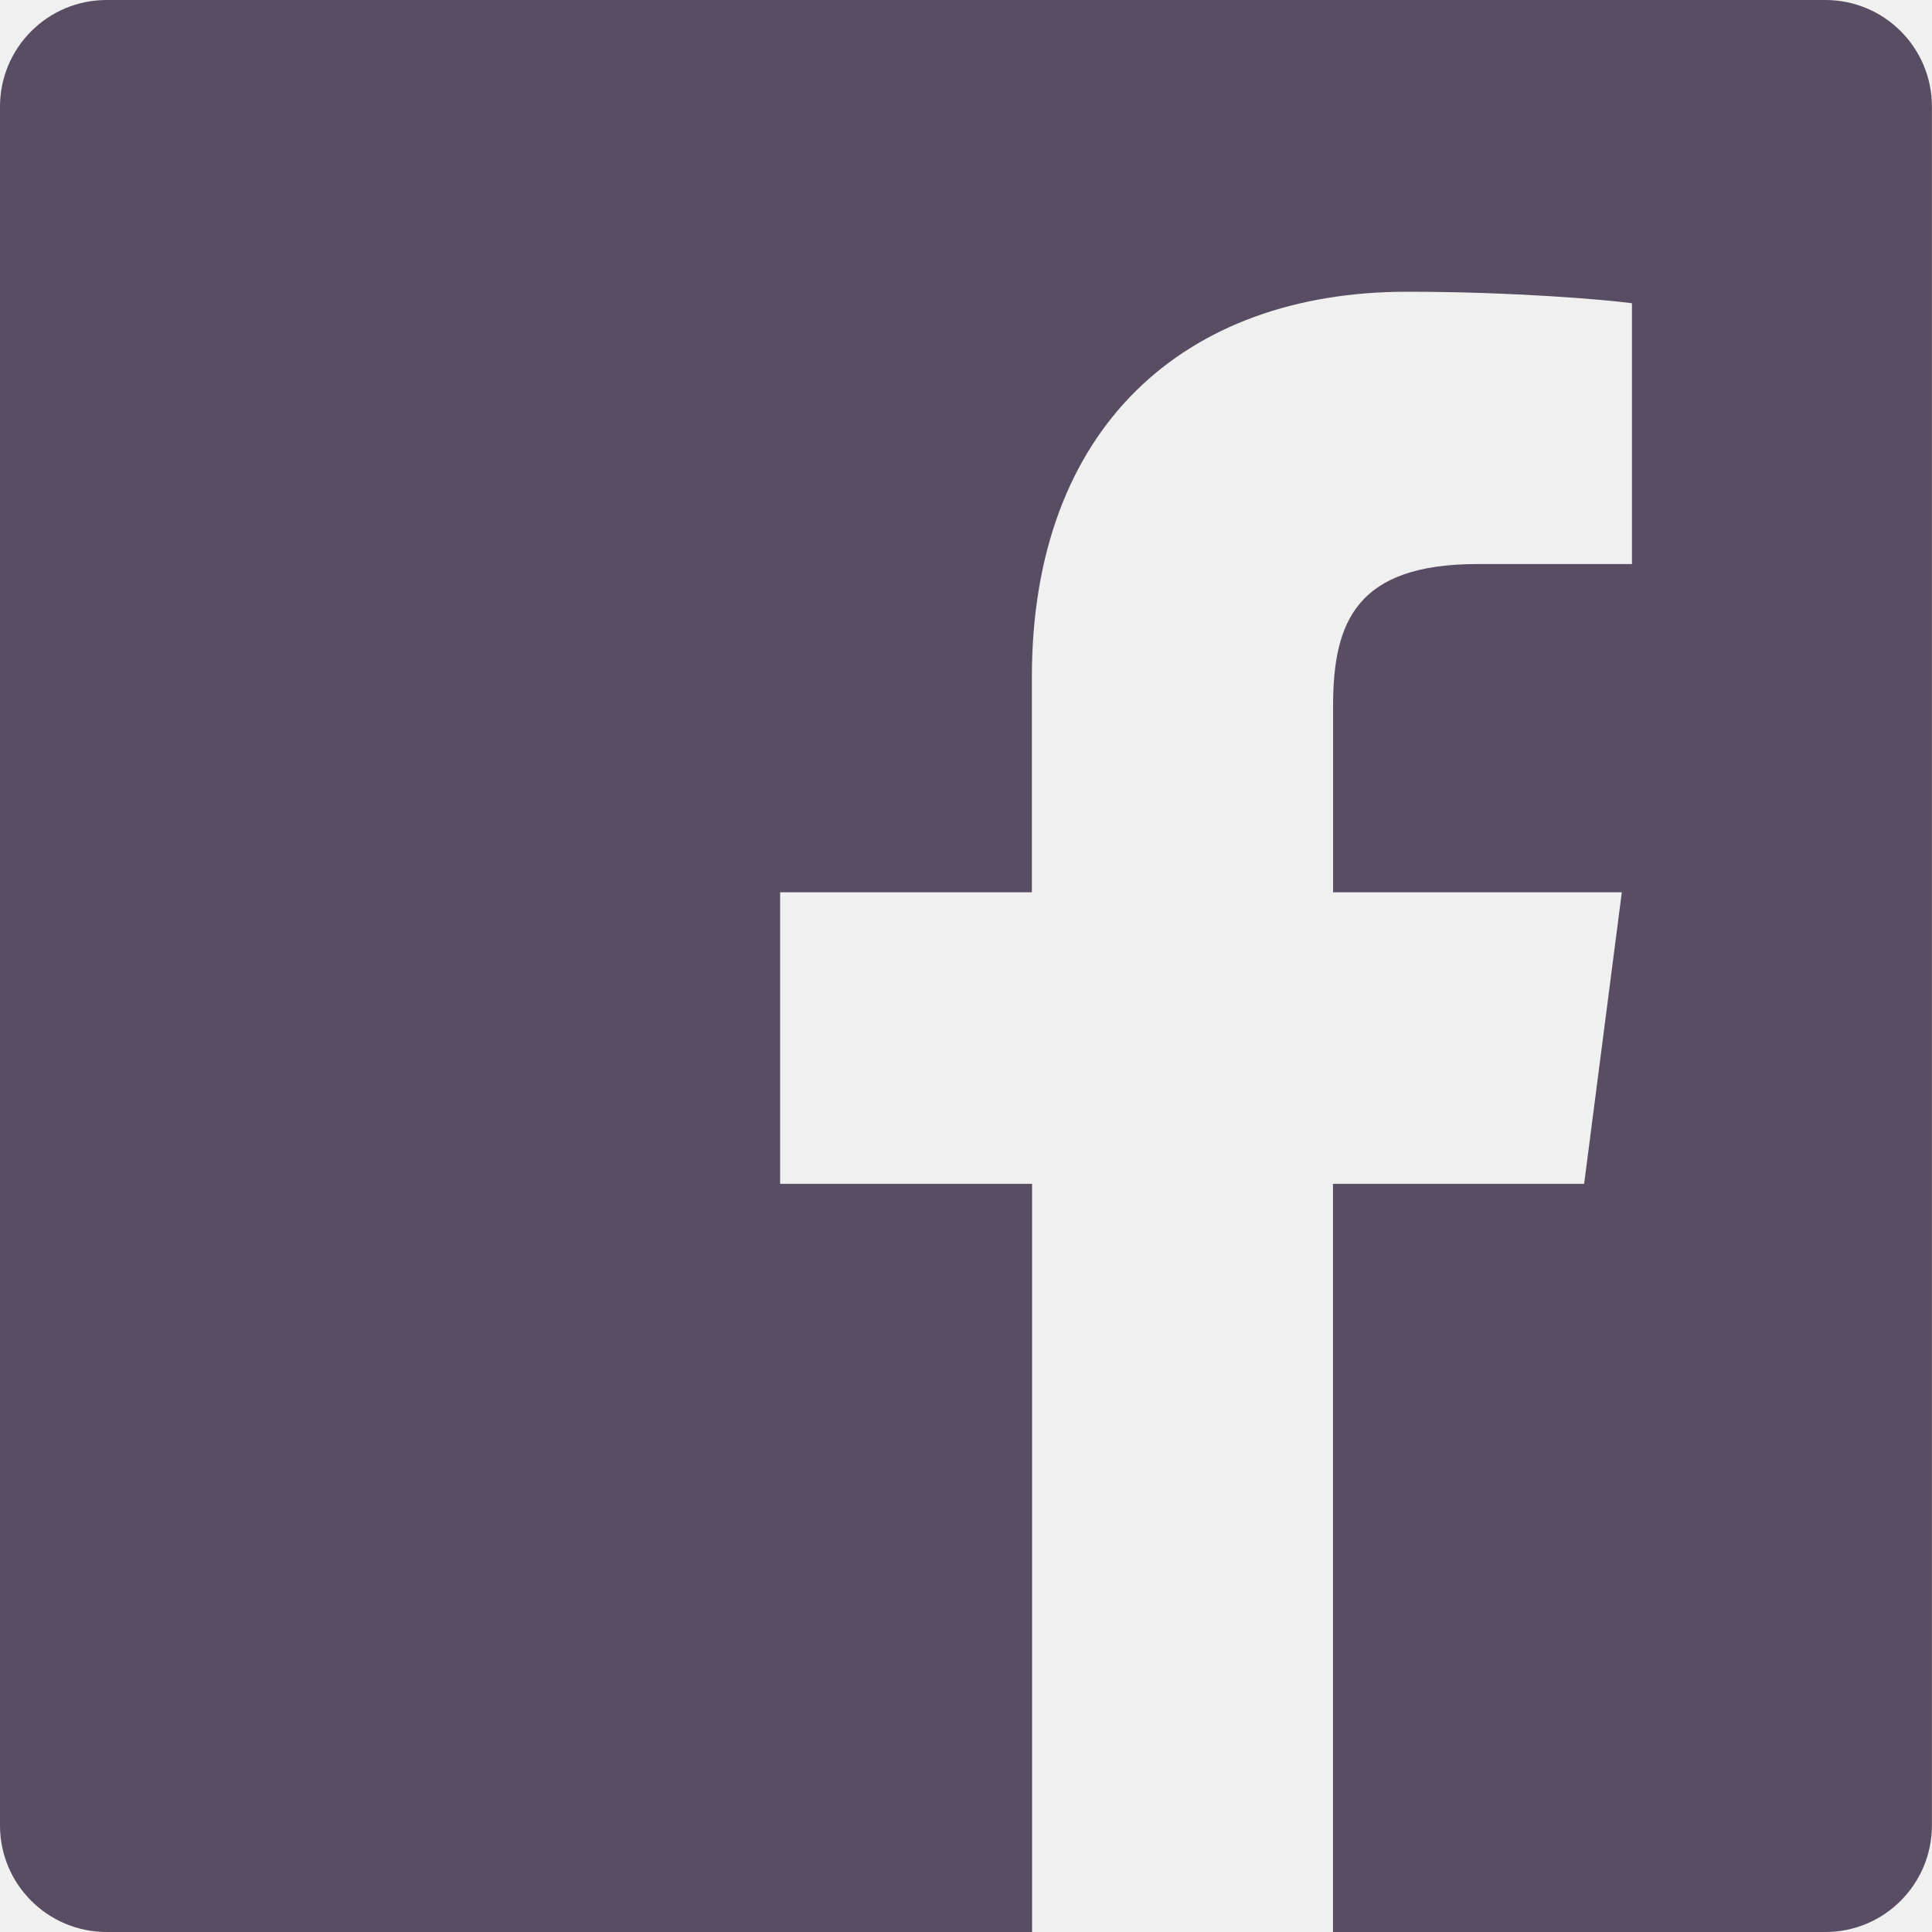
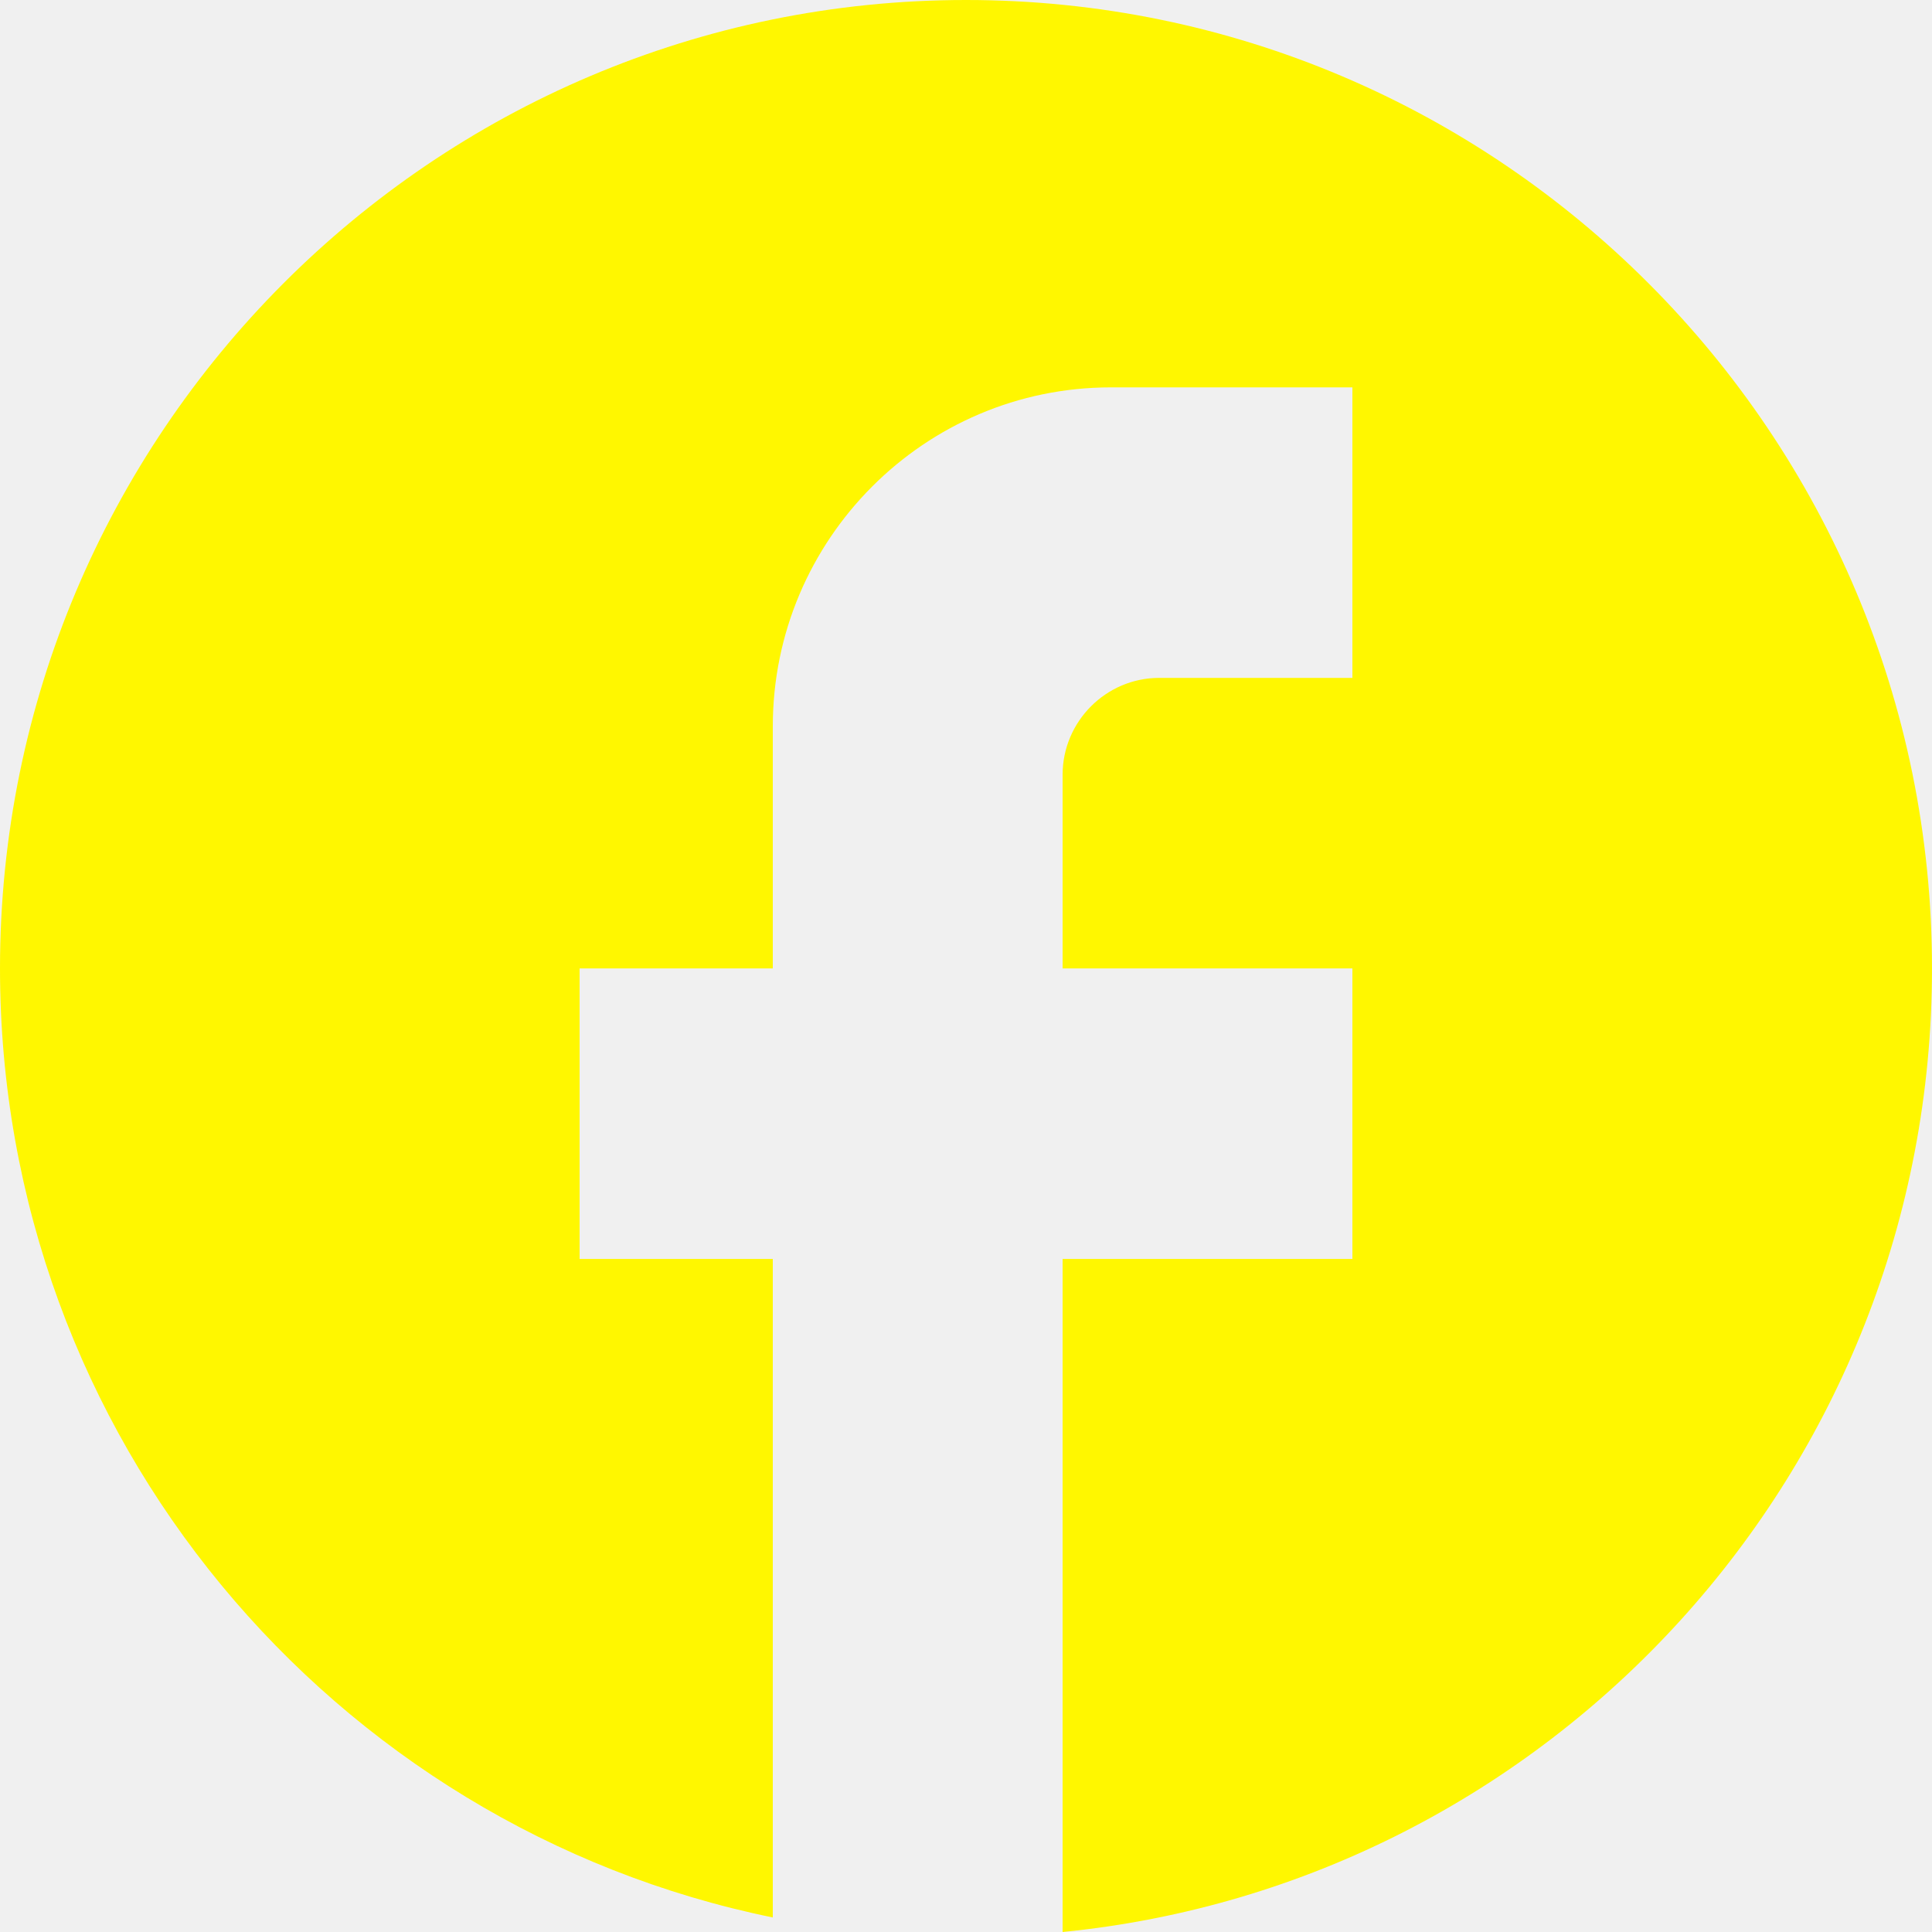
- <svg xmlns="http://www.w3.org/2000/svg" width="20" height="20" viewBox="0 0 20 20">
-   <path fill="#584D62" d="M18.896 0H1.104C.494 0 0 .494 0 1.104v17.793C0 19.506.494 20 1.104 20h9.58v-7.745H8.076V9.237h2.606V7.01c0-2.583 1.578-3.99 3.883-3.99 1.104 0 2.052.082 2.329.119v2.7h-1.598c-1.254 0-1.496.597-1.496 1.47v1.928h2.989l-.39 3.018h-2.6V20h5.098c.608 0 1.102-.494 1.102-1.104V1.104C20 .494 19.506 0 18.896 0Z" />
+ <svg xmlns="http://www.w3.org/2000/svg" width="40" height="40" viewBox="0 0 40 40" fill="none">
+   <g clip-path="url(#clip0_546_103)">
+     <path d="M40 20.05C40 8.982 31.04 0 20 0C8.96 0 0 8.982 0 20.05C0 29.754 6.88 37.835 16 39.699V26.065H12V20.05H16V15.038C16 11.168 19.14 8.02 23 8.02H28V14.035H24C22.9 14.035 22 14.937 22 16.04V20.05H28V26.065H22V40C32.1 38.998 40 30.456 40 20.05Z" fill="#FFF700" />
+   </g>
+   <defs>
+     <clipPath id="clip0_546_103">
+       <rect width="40" height="40" fill="white" />
+     </clipPath>
+   </defs>
</svg>
